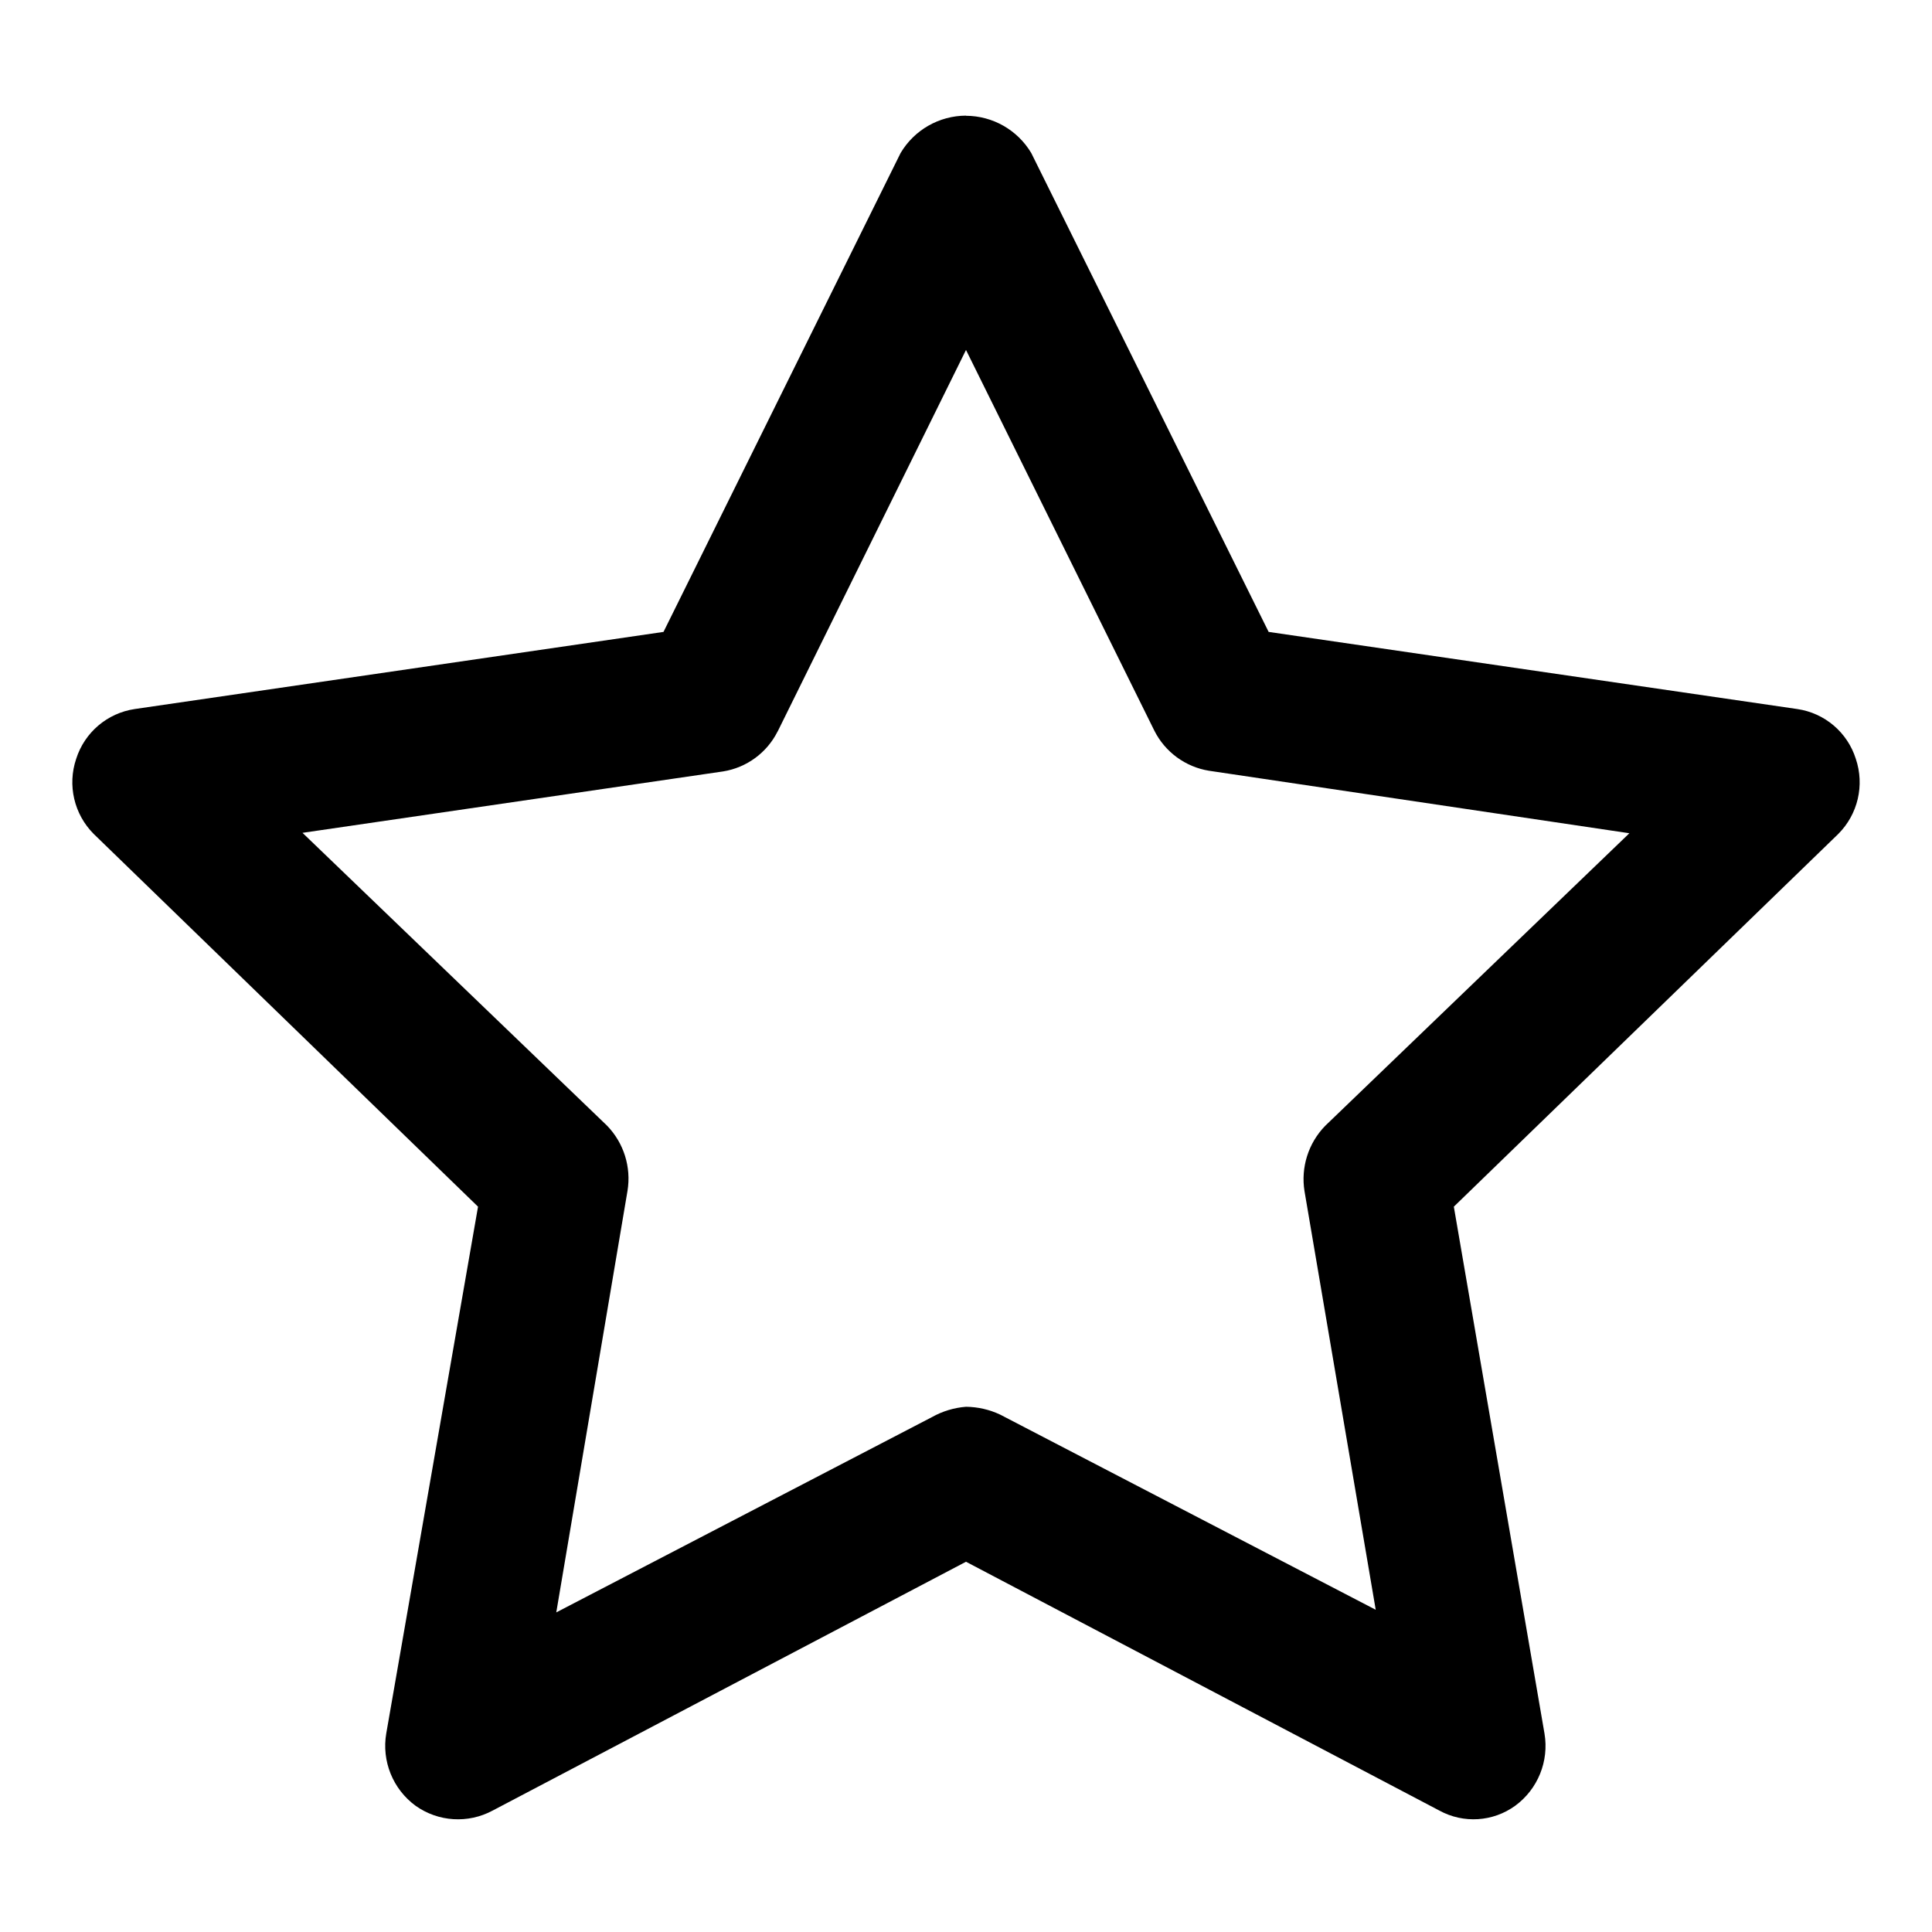
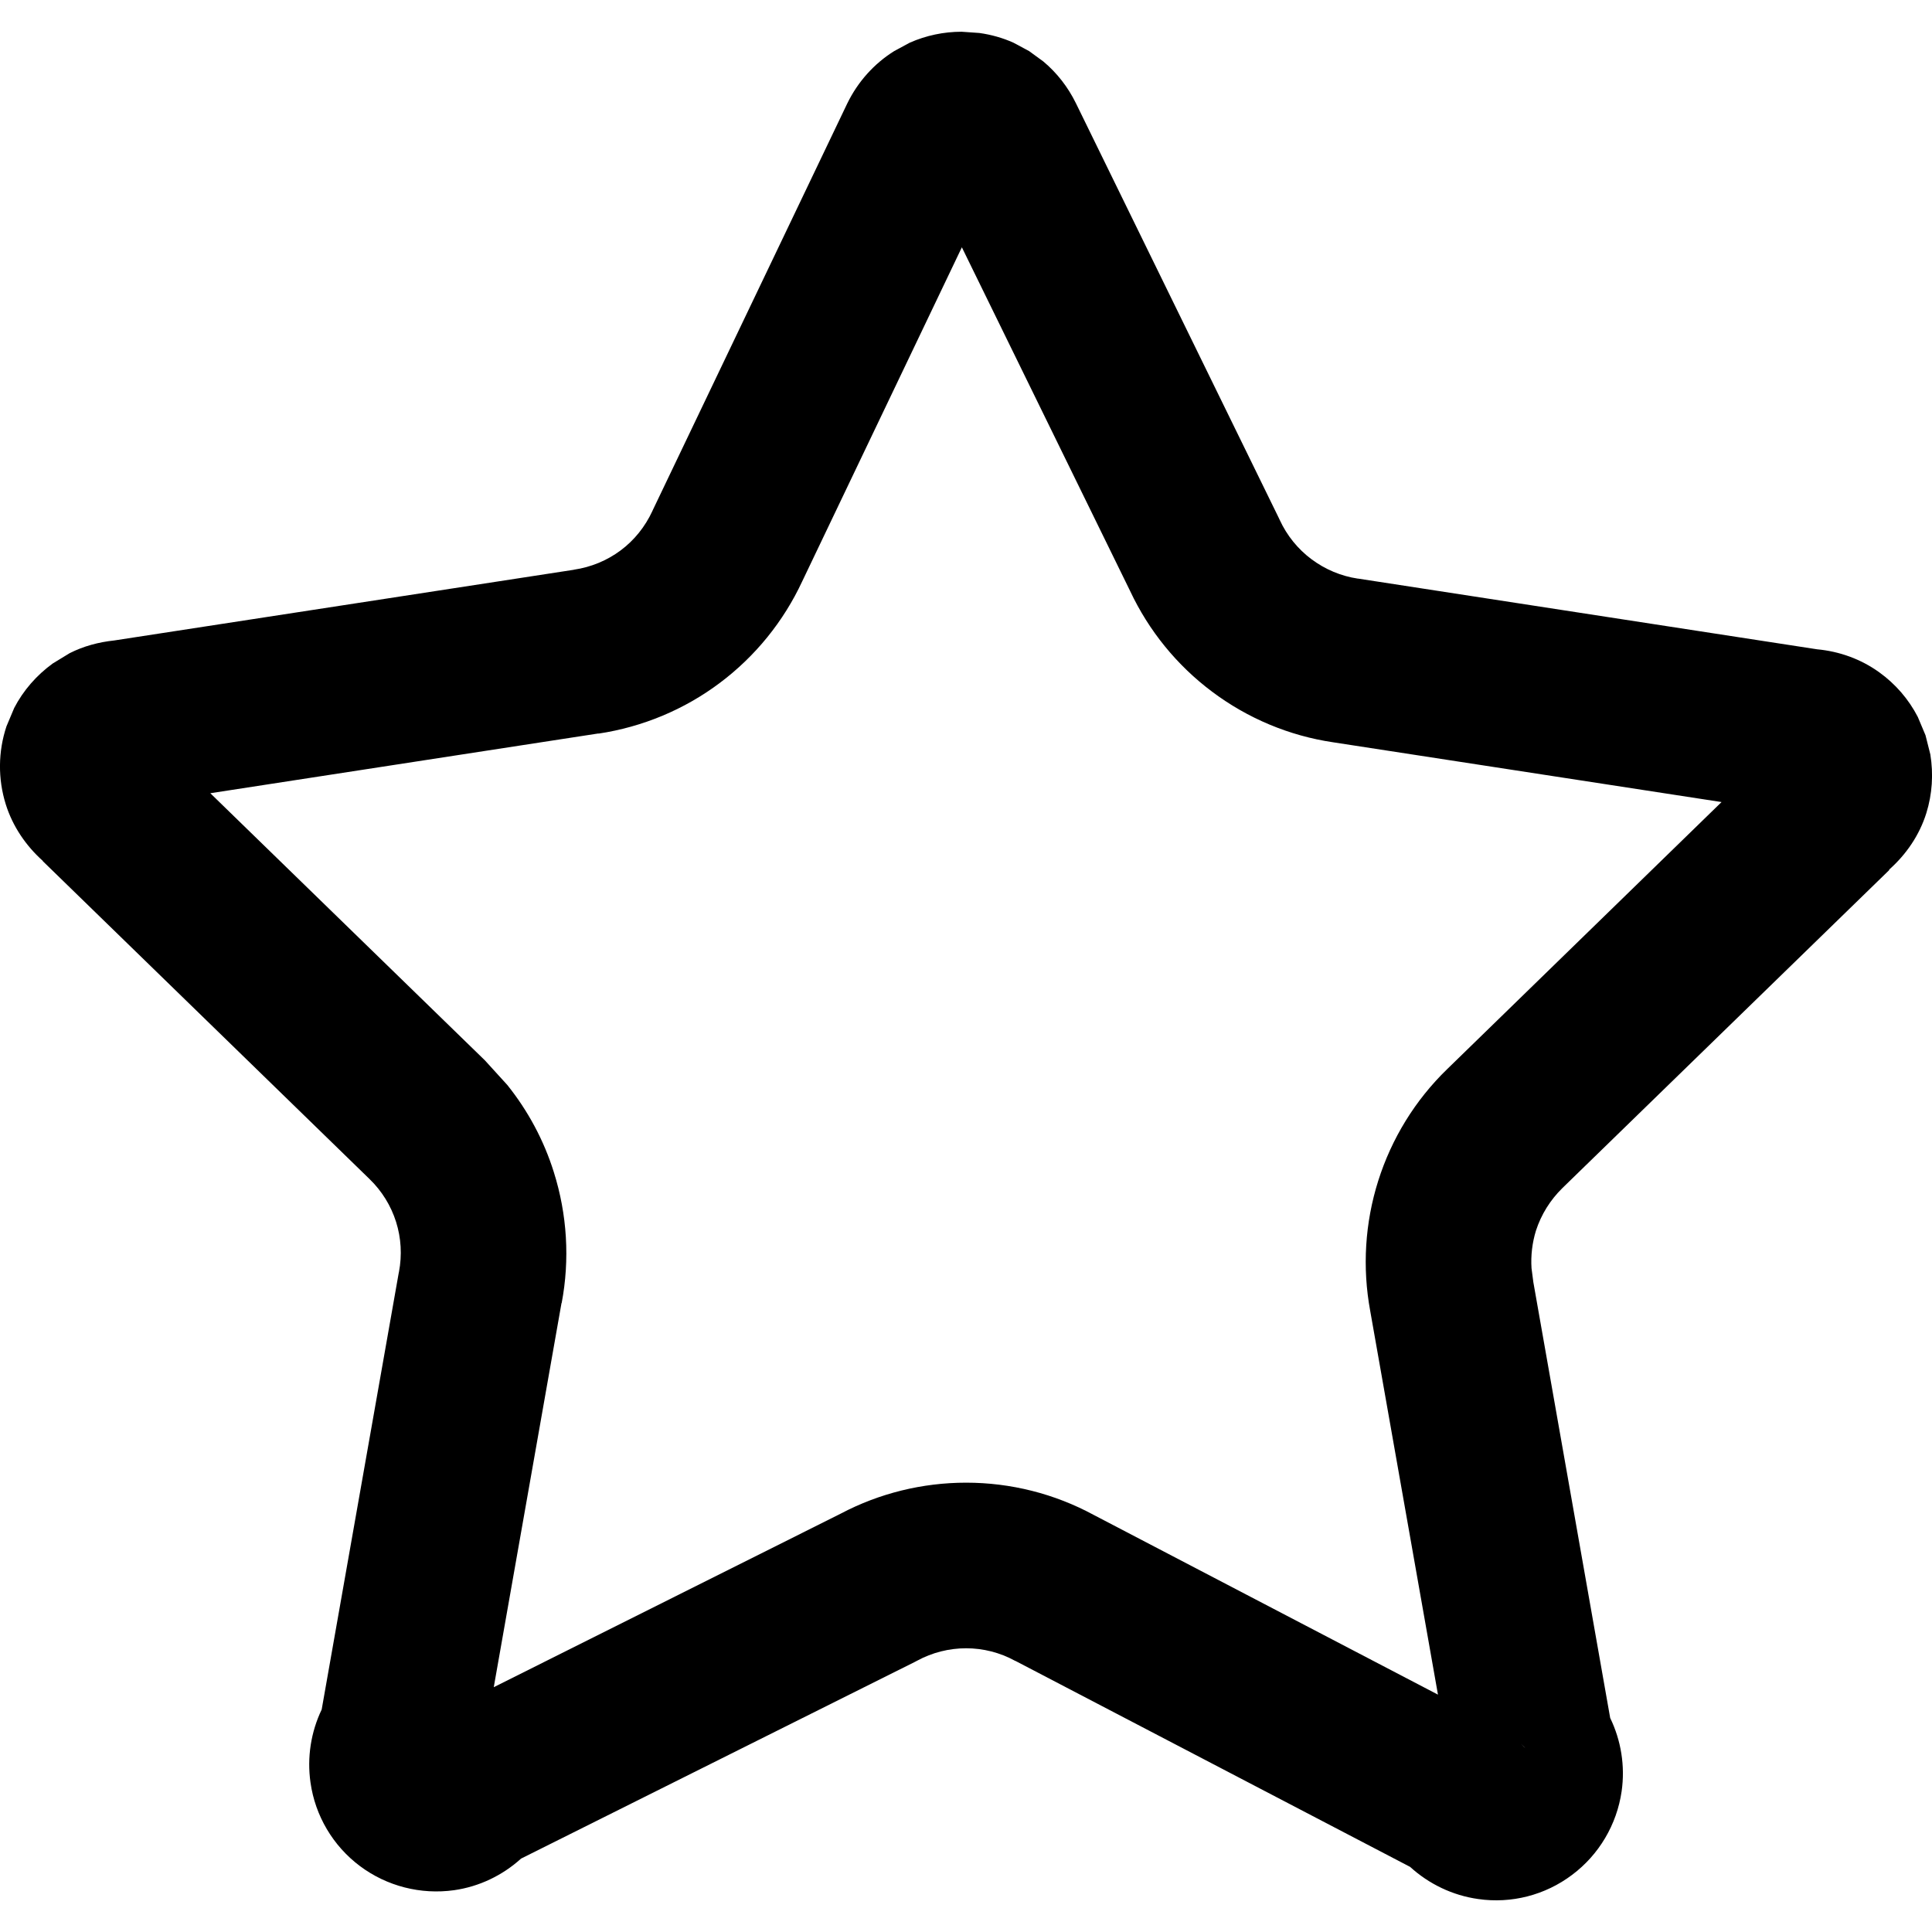
<svg width="14" height="14" fill="currentColor">
-   <path d="M7 .839a.553.553 0 0 1 .473.27l1.72 3.47 3.831.559a.524.524 0 0 1 .424.361.53.53 0 0 1-.127.544l-2.786 2.701.657 3.818a.538.538 0 0 1-.212.523.515.515 0 0 1-.55.035L7 11.317 3.57 13.12a.53.53 0 0 1-.559-.035.538.538 0 0 1-.212-.524l.665-3.817L.679 6.043a.53.53 0 0 1-.127-.544.526.526 0 0 1 .424-.361l3.832-.559 1.718-3.47A.553.553 0 0 1 7 .838ZM5.635 5.3a.537.537 0 0 1-.395.29l-3.048.445 2.206 2.121a.551.551 0 0 1 .149.474l-.516 3.054 2.722-1.415A.6.6 0 0 1 7 10.194c.085.001.17.02.248.057l2.721 1.414-.516-3.033a.553.553 0 0 1 .15-.474l2.204-2.12-3.047-.453a.54.54 0 0 1-.395-.29L7 2.536 5.635 5.301Z" />
+   <path d="M7.097 0.239C7.182 0.251 7.265 0.274 7.343 0.309L7.457 0.37L7.561 0.446C7.659 0.528 7.739 0.631 7.796 0.747L9.267 3.754L9.273 3.767C9.325 3.88 9.404 3.978 9.503 4.052C9.602 4.126 9.718 4.175 9.84 4.193L9.843 4.193L13.167 4.705C13.329 4.72 13.485 4.776 13.618 4.872C13.735 4.956 13.831 5.067 13.897 5.195L13.953 5.328L13.988 5.467C14.011 5.609 14.002 5.754 13.959 5.892C13.909 6.052 13.813 6.192 13.689 6.302L13.691 6.304L11.323 8.608L11.322 8.609C11.234 8.695 11.168 8.801 11.13 8.918C11.103 9.006 11.092 9.099 11.098 9.19L11.11 9.282L11.111 9.29L11.668 12.449C11.747 12.612 11.777 12.797 11.751 12.98C11.716 13.222 11.587 13.44 11.392 13.586C11.197 13.733 10.952 13.796 10.711 13.761C10.526 13.735 10.354 13.652 10.218 13.528L7.363 12.038L7.354 12.034C7.246 11.975 7.124 11.944 7.001 11.944C6.877 11.944 6.755 11.975 6.646 12.034C6.64 12.037 6.634 12.04 6.629 12.043L3.776 13.468C3.641 13.59 3.473 13.671 3.291 13.697C3.049 13.731 2.803 13.668 2.608 13.522C2.413 13.376 2.284 13.158 2.25 12.917C2.224 12.735 2.253 12.551 2.331 12.388L2.889 9.226L2.891 9.217C2.914 9.096 2.907 8.971 2.87 8.854C2.833 8.737 2.767 8.63 2.678 8.544L0.31 6.24L0.311 6.239C0.187 6.128 0.092 5.988 0.042 5.829C-0.016 5.644 -0.014 5.446 0.047 5.263L0.103 5.13C0.169 5.003 0.265 4.893 0.382 4.808L0.505 4.733C0.606 4.682 0.715 4.653 0.828 4.641L4.157 4.129L4.16 4.128C4.282 4.11 4.399 4.062 4.498 3.988C4.597 3.914 4.675 3.816 4.727 3.704L4.731 3.695L6.139 0.751L6.14 0.749C6.216 0.593 6.334 0.461 6.48 0.37L6.593 0.309C6.711 0.257 6.839 0.23 6.968 0.23L7.097 0.239ZM11.063 12.681L10.839 12.849L11.064 12.682L11.063 12.681C11.051 12.665 11.037 12.65 11.022 12.637C11.036 12.652 11.051 12.665 11.063 12.681ZM11.064 12.682L11.063 12.681L10.839 12.849L11.064 12.682ZM5.813 4.213C5.678 4.503 5.473 4.756 5.217 4.948C4.959 5.142 4.656 5.268 4.337 5.316L4.336 5.315L1.524 5.748L3.514 7.684L3.676 7.862C3.826 8.049 3.941 8.263 4.013 8.493C4.11 8.8 4.13 9.127 4.07 9.443L4.069 9.442L3.578 12.226L6.091 10.969C6.371 10.821 6.684 10.744 7.001 10.744C7.324 10.744 7.642 10.824 7.926 10.978L10.42 12.28L9.929 9.499C9.871 9.185 9.891 8.861 9.987 8.557C10.084 8.25 10.255 7.972 10.486 7.748L12.475 5.812L9.661 5.379C9.342 5.332 9.04 5.205 8.783 5.012C8.528 4.821 8.324 4.57 8.189 4.282L6.97 1.792L5.813 4.213Z" />
</svg>
